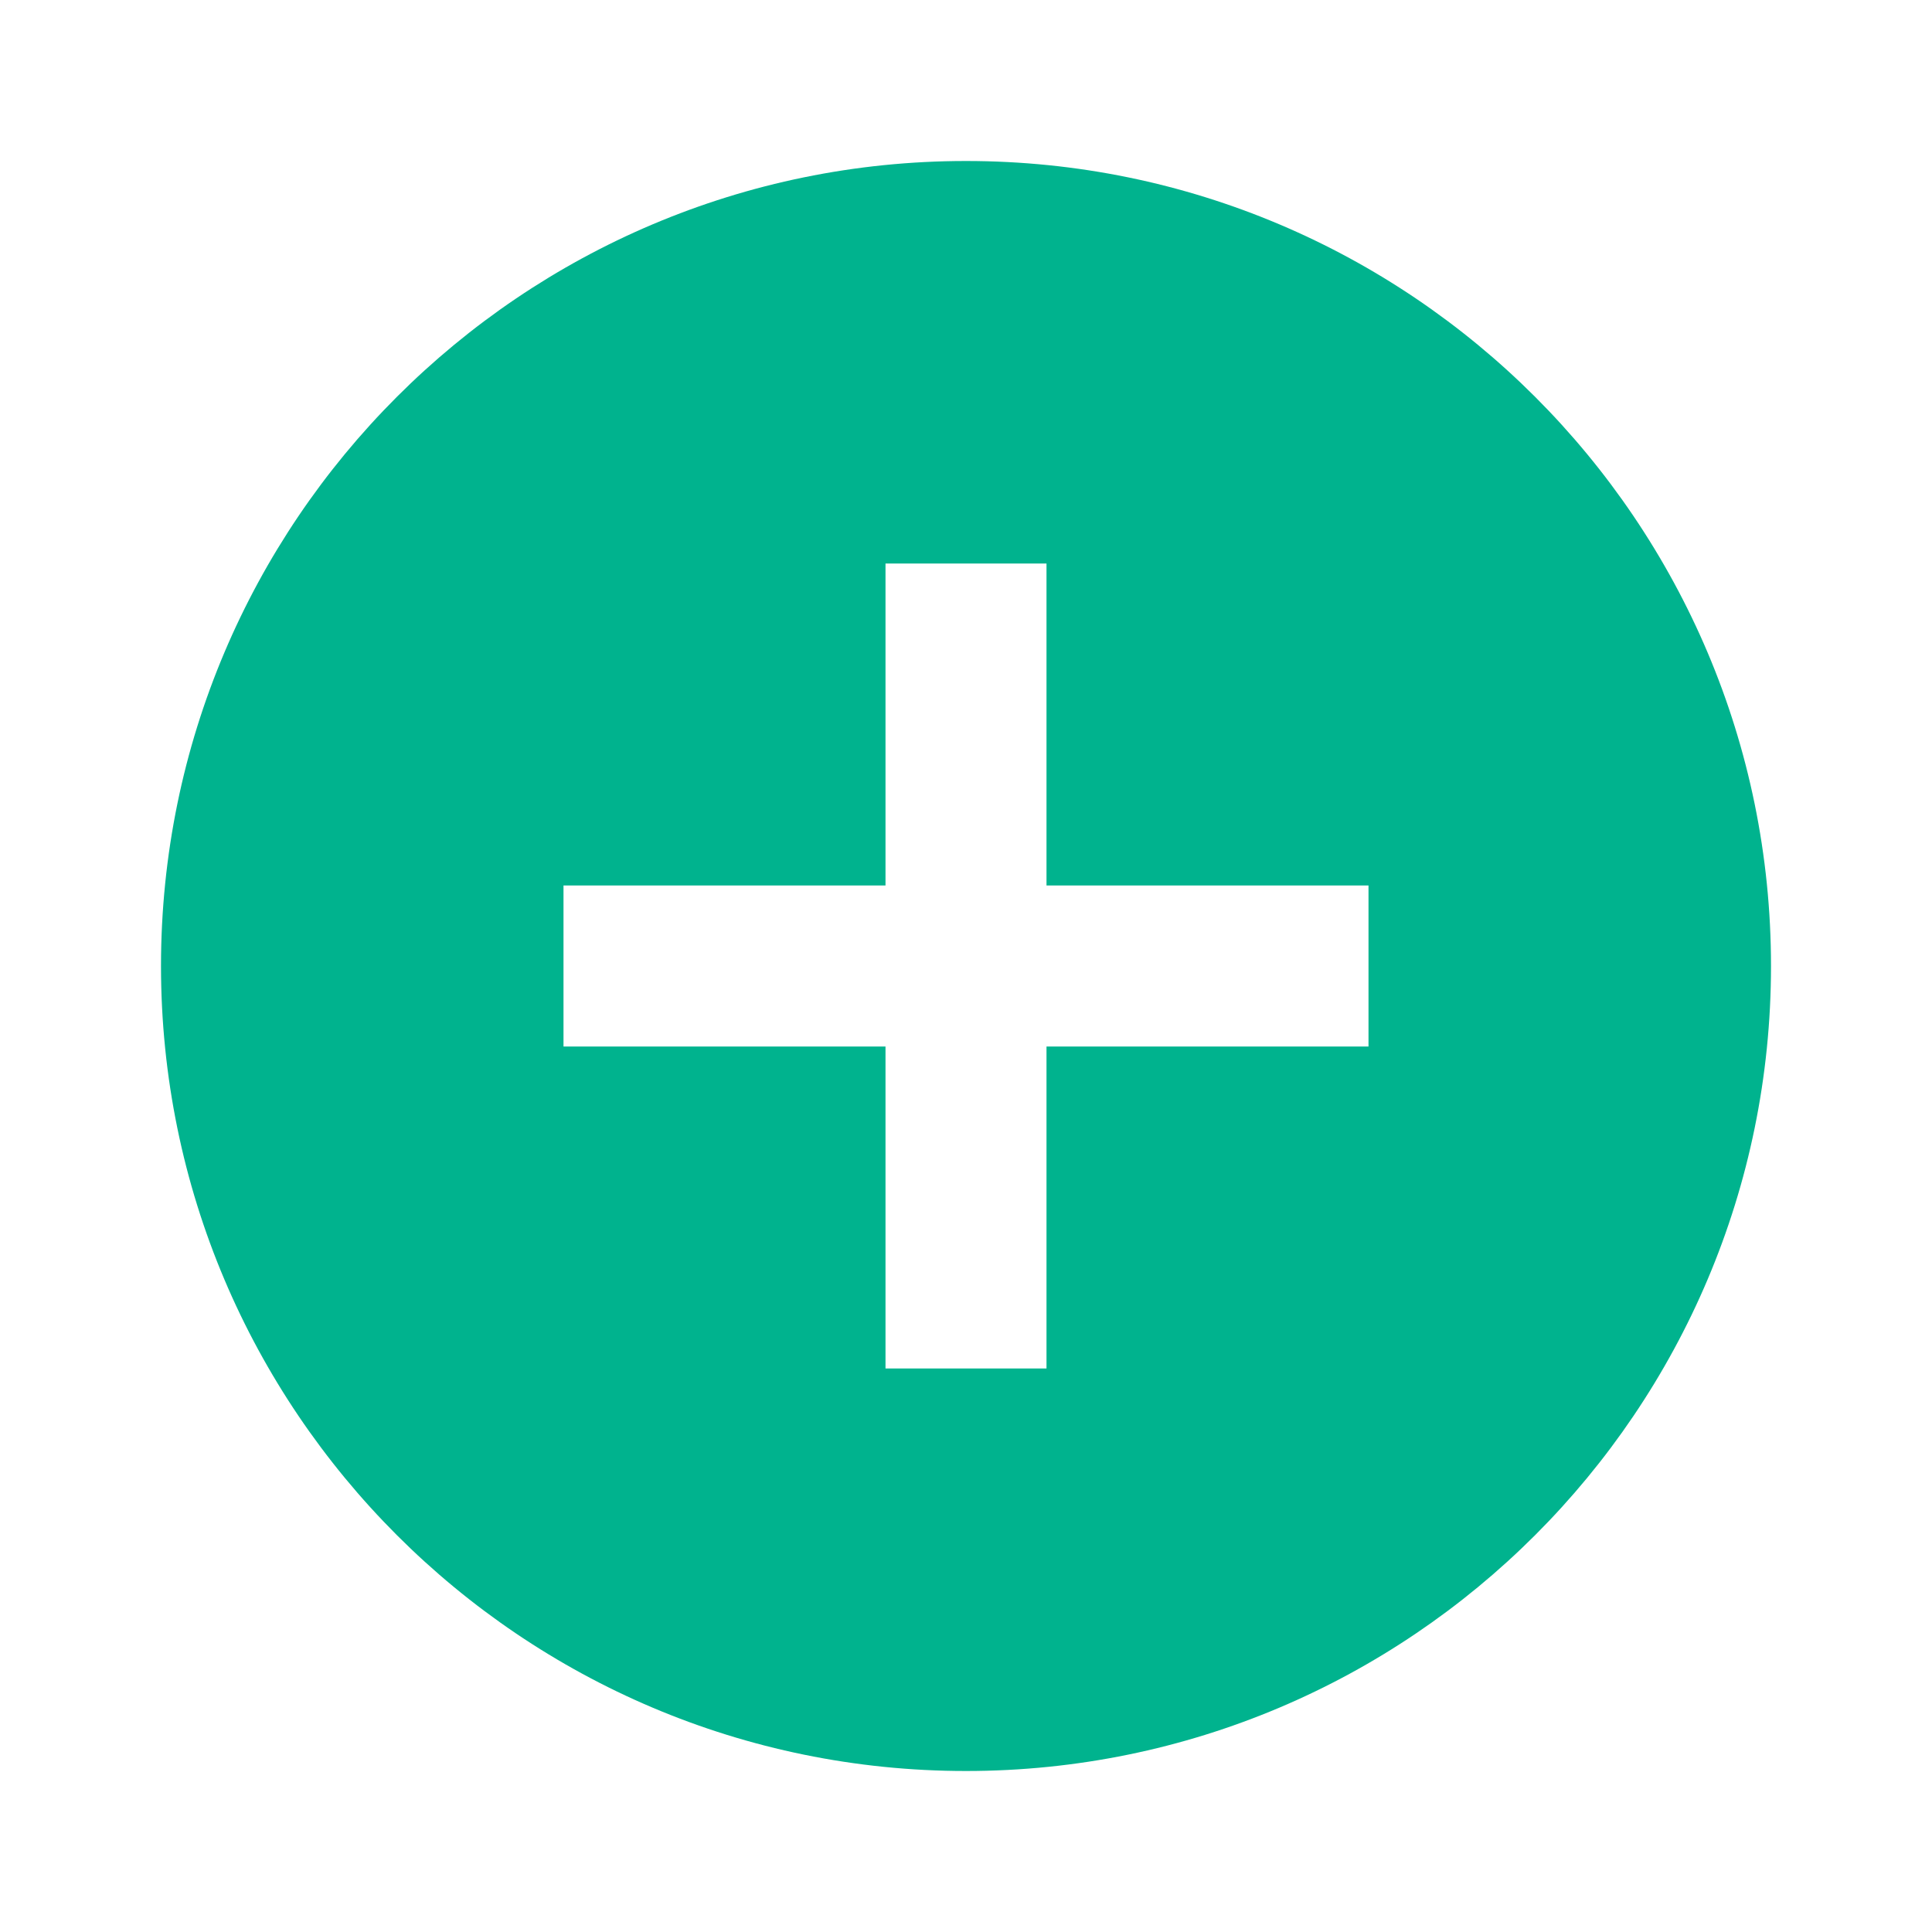
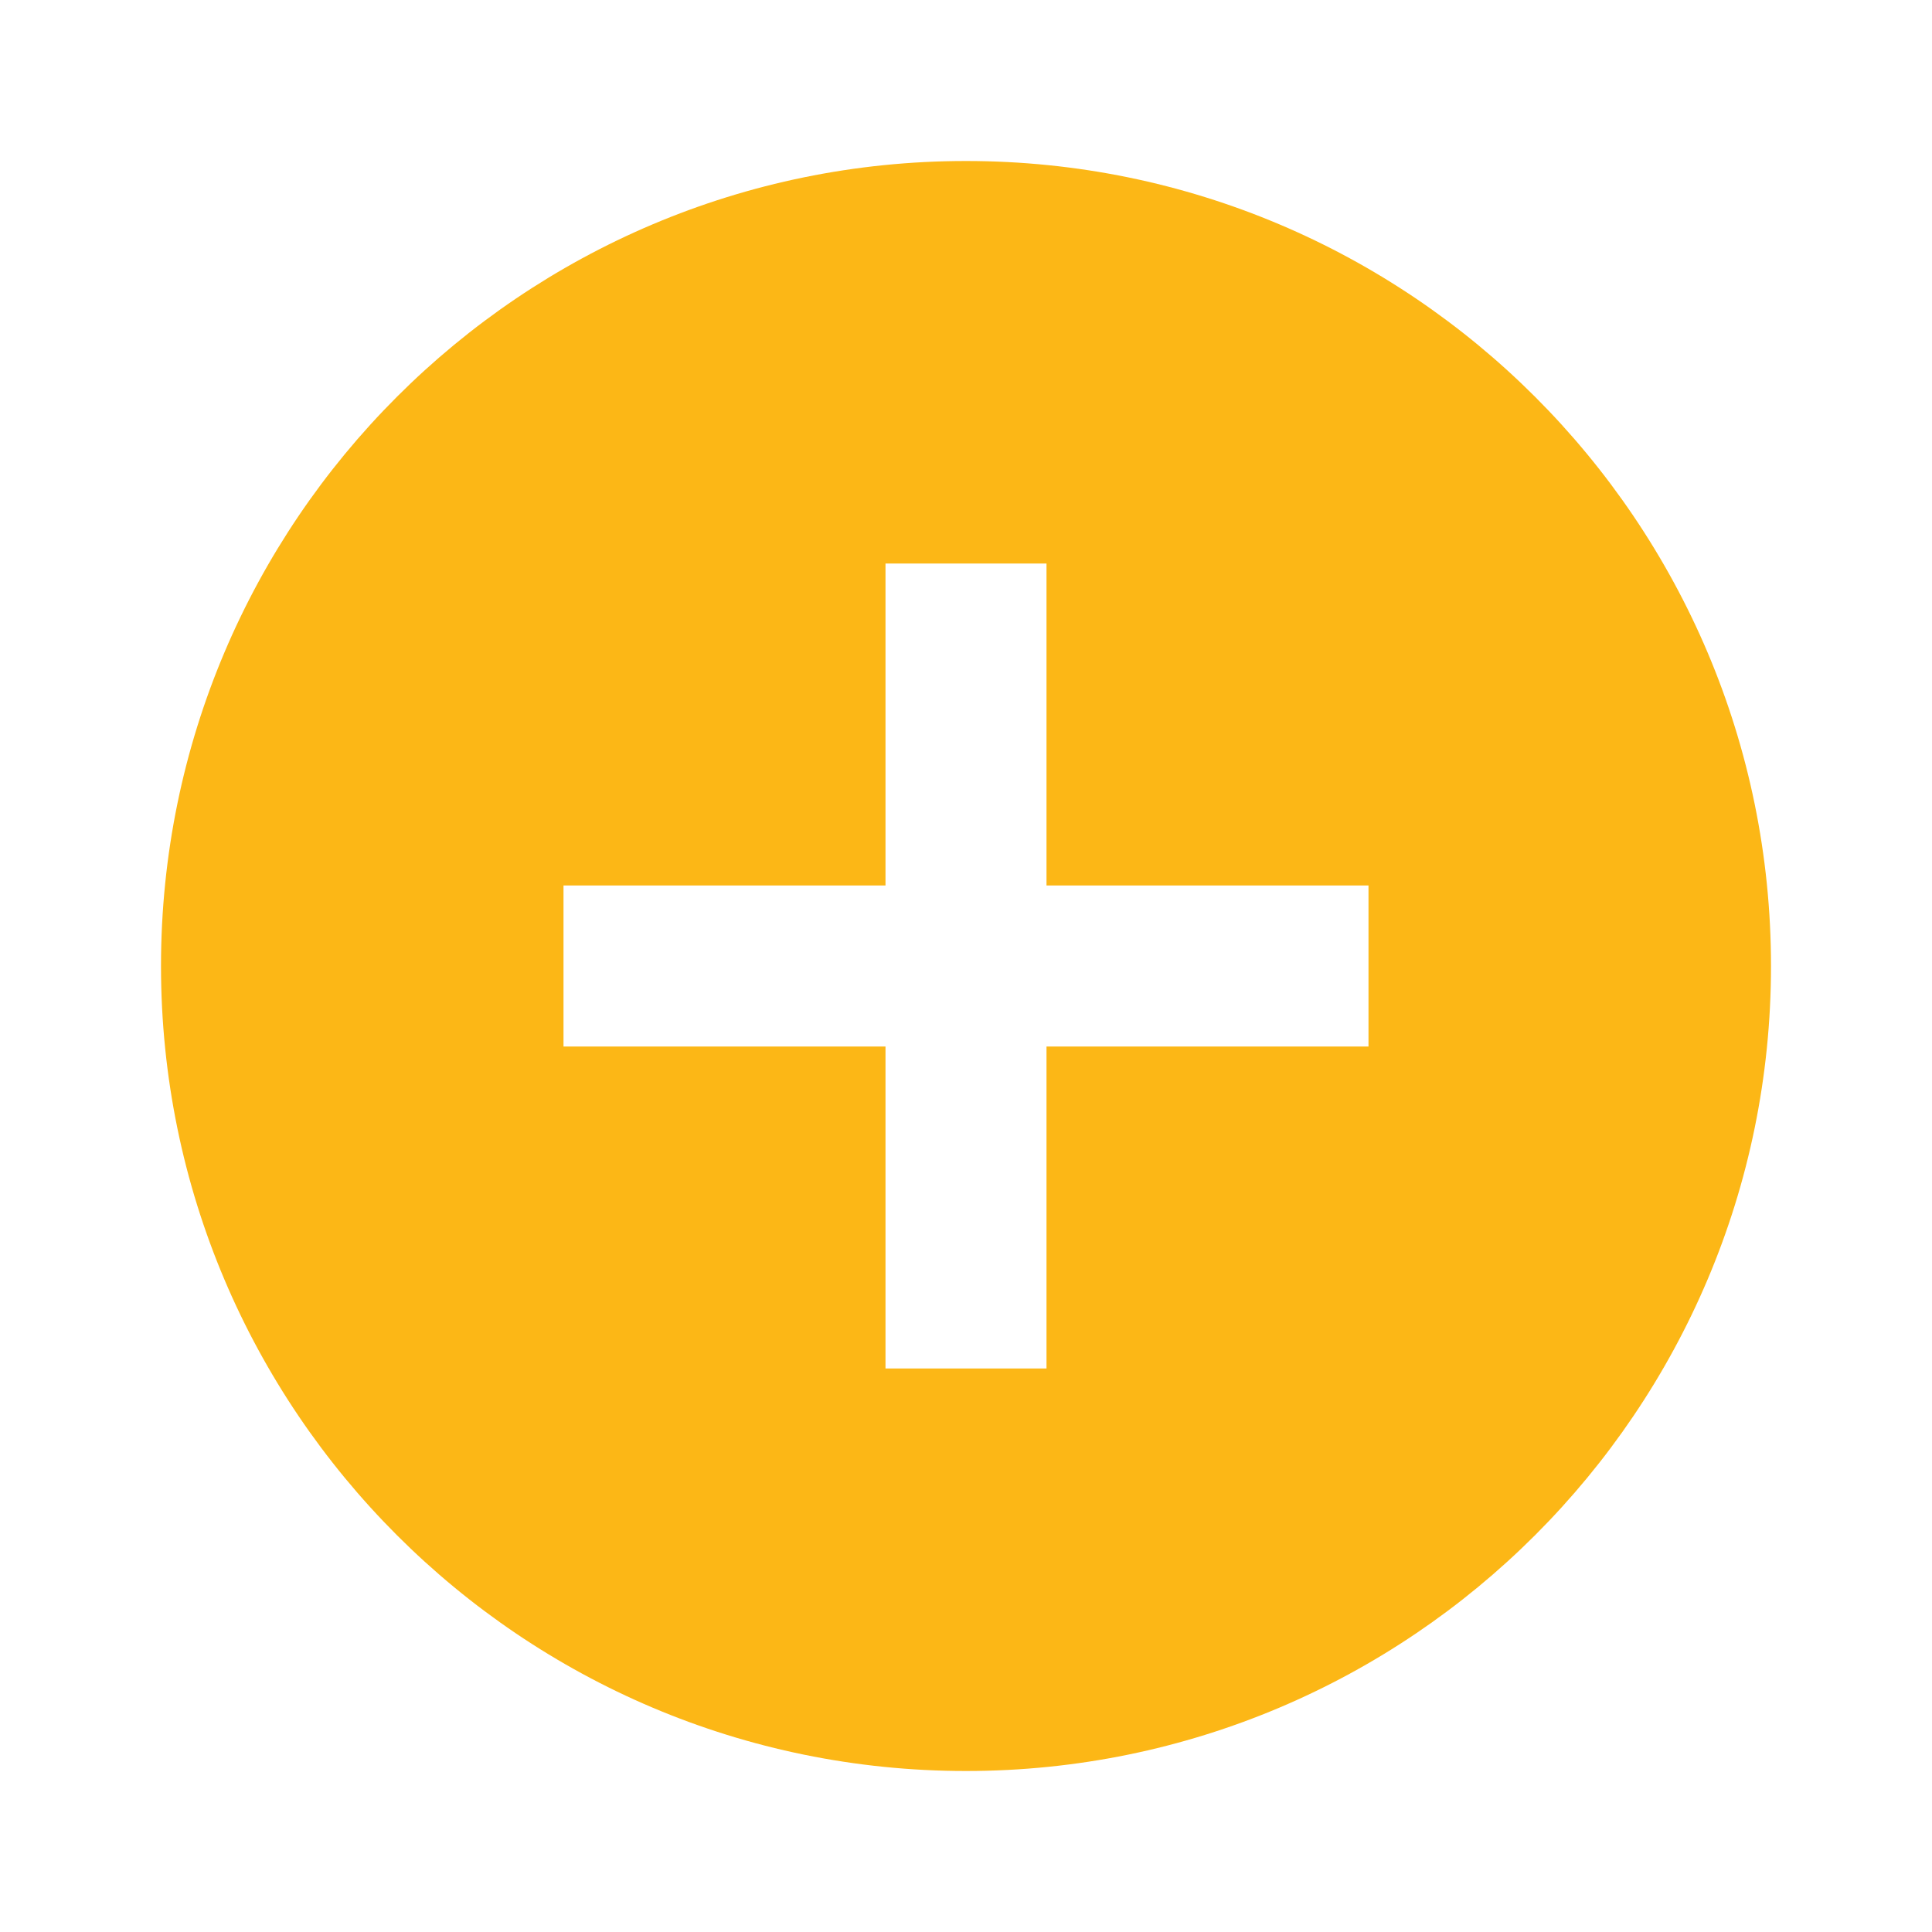
<svg xmlns="http://www.w3.org/2000/svg" width="24" height="24" viewBox="0 0 24 24">
  <g fill="none" fill-rule="evenodd">
    <path d="M0 0h24v24H0z" />
-     <path fill="#00B38E" fill-rule="nonzero" d="M12 2C6.48 2 2 6.48 2 12s4.48 10 10 10 10-4.48 10-10S17.52 2 12 2zm5 11h-4v4h-2v-4H7v-2h4V7h2v4h4v2z" />
+     <path fill="#fcb716" fill-rule="nonzero" d="M12 2C6.48 2 2 6.48 2 12s4.48 10 10 10 10-4.48 10-10S17.52 2 12 2zm5 11h-4v4h-2v-4H7v-2h4V7h2v4h4v2z" />
  </g>
</svg>
